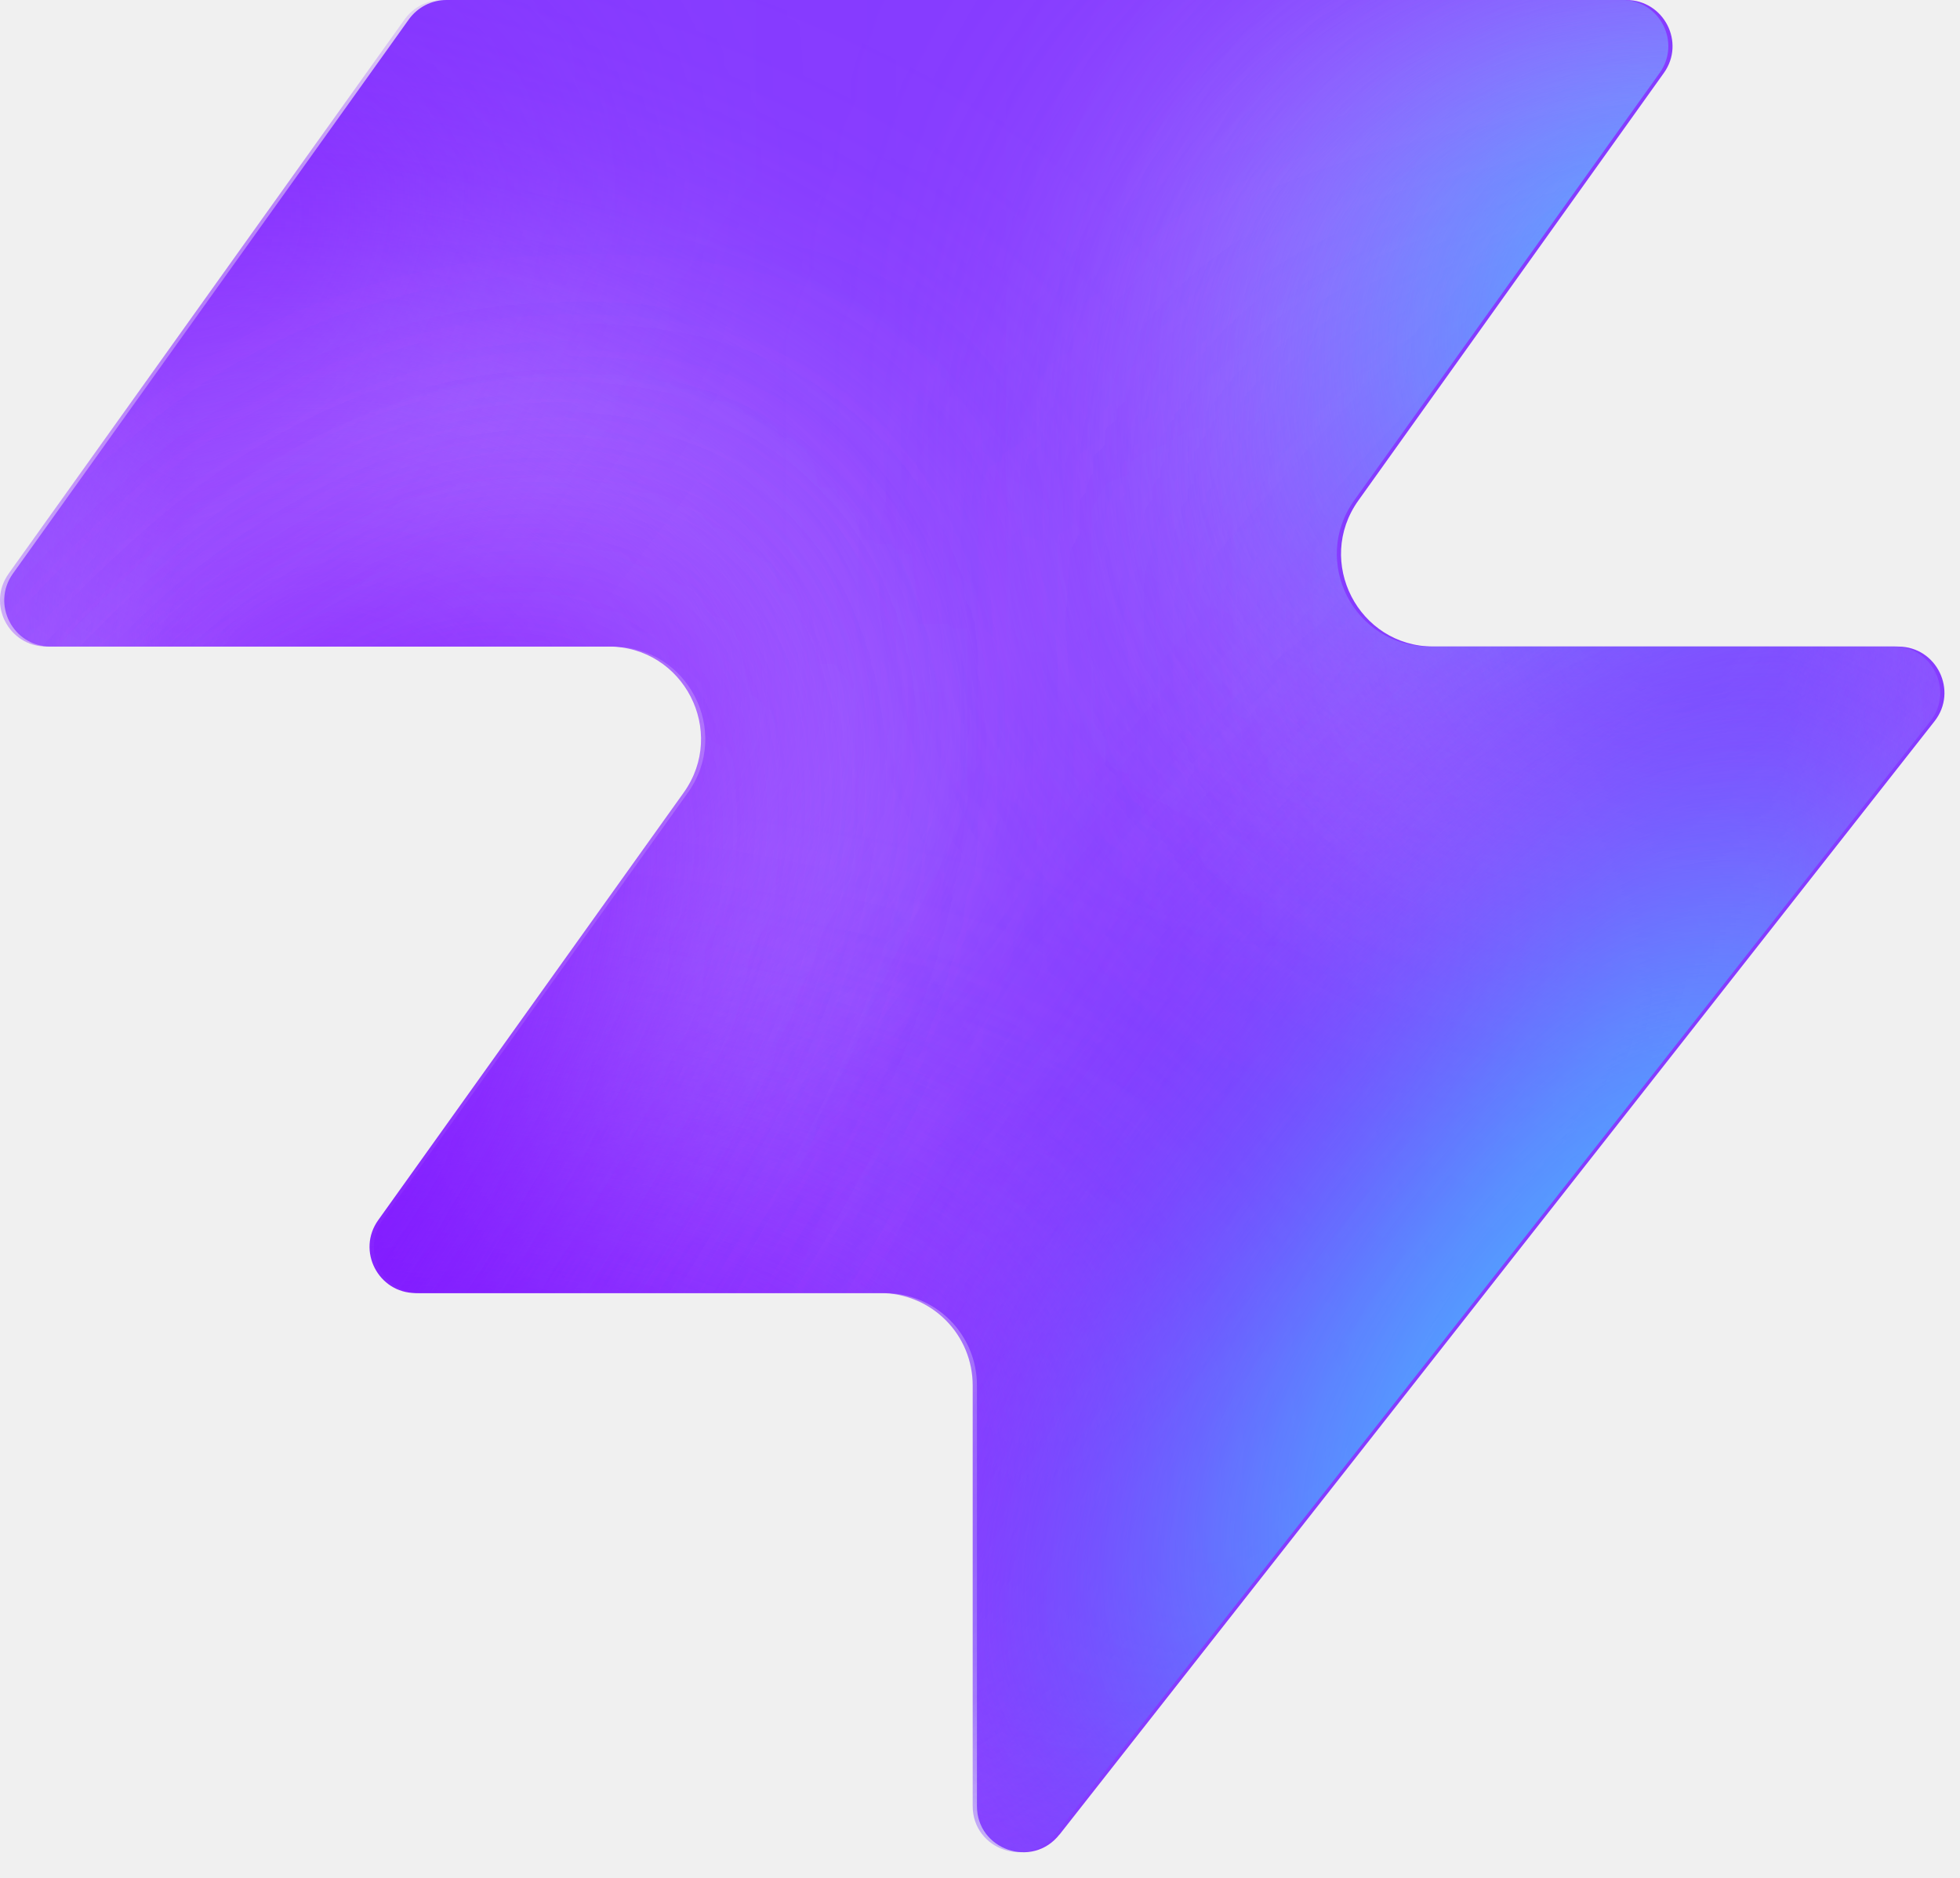
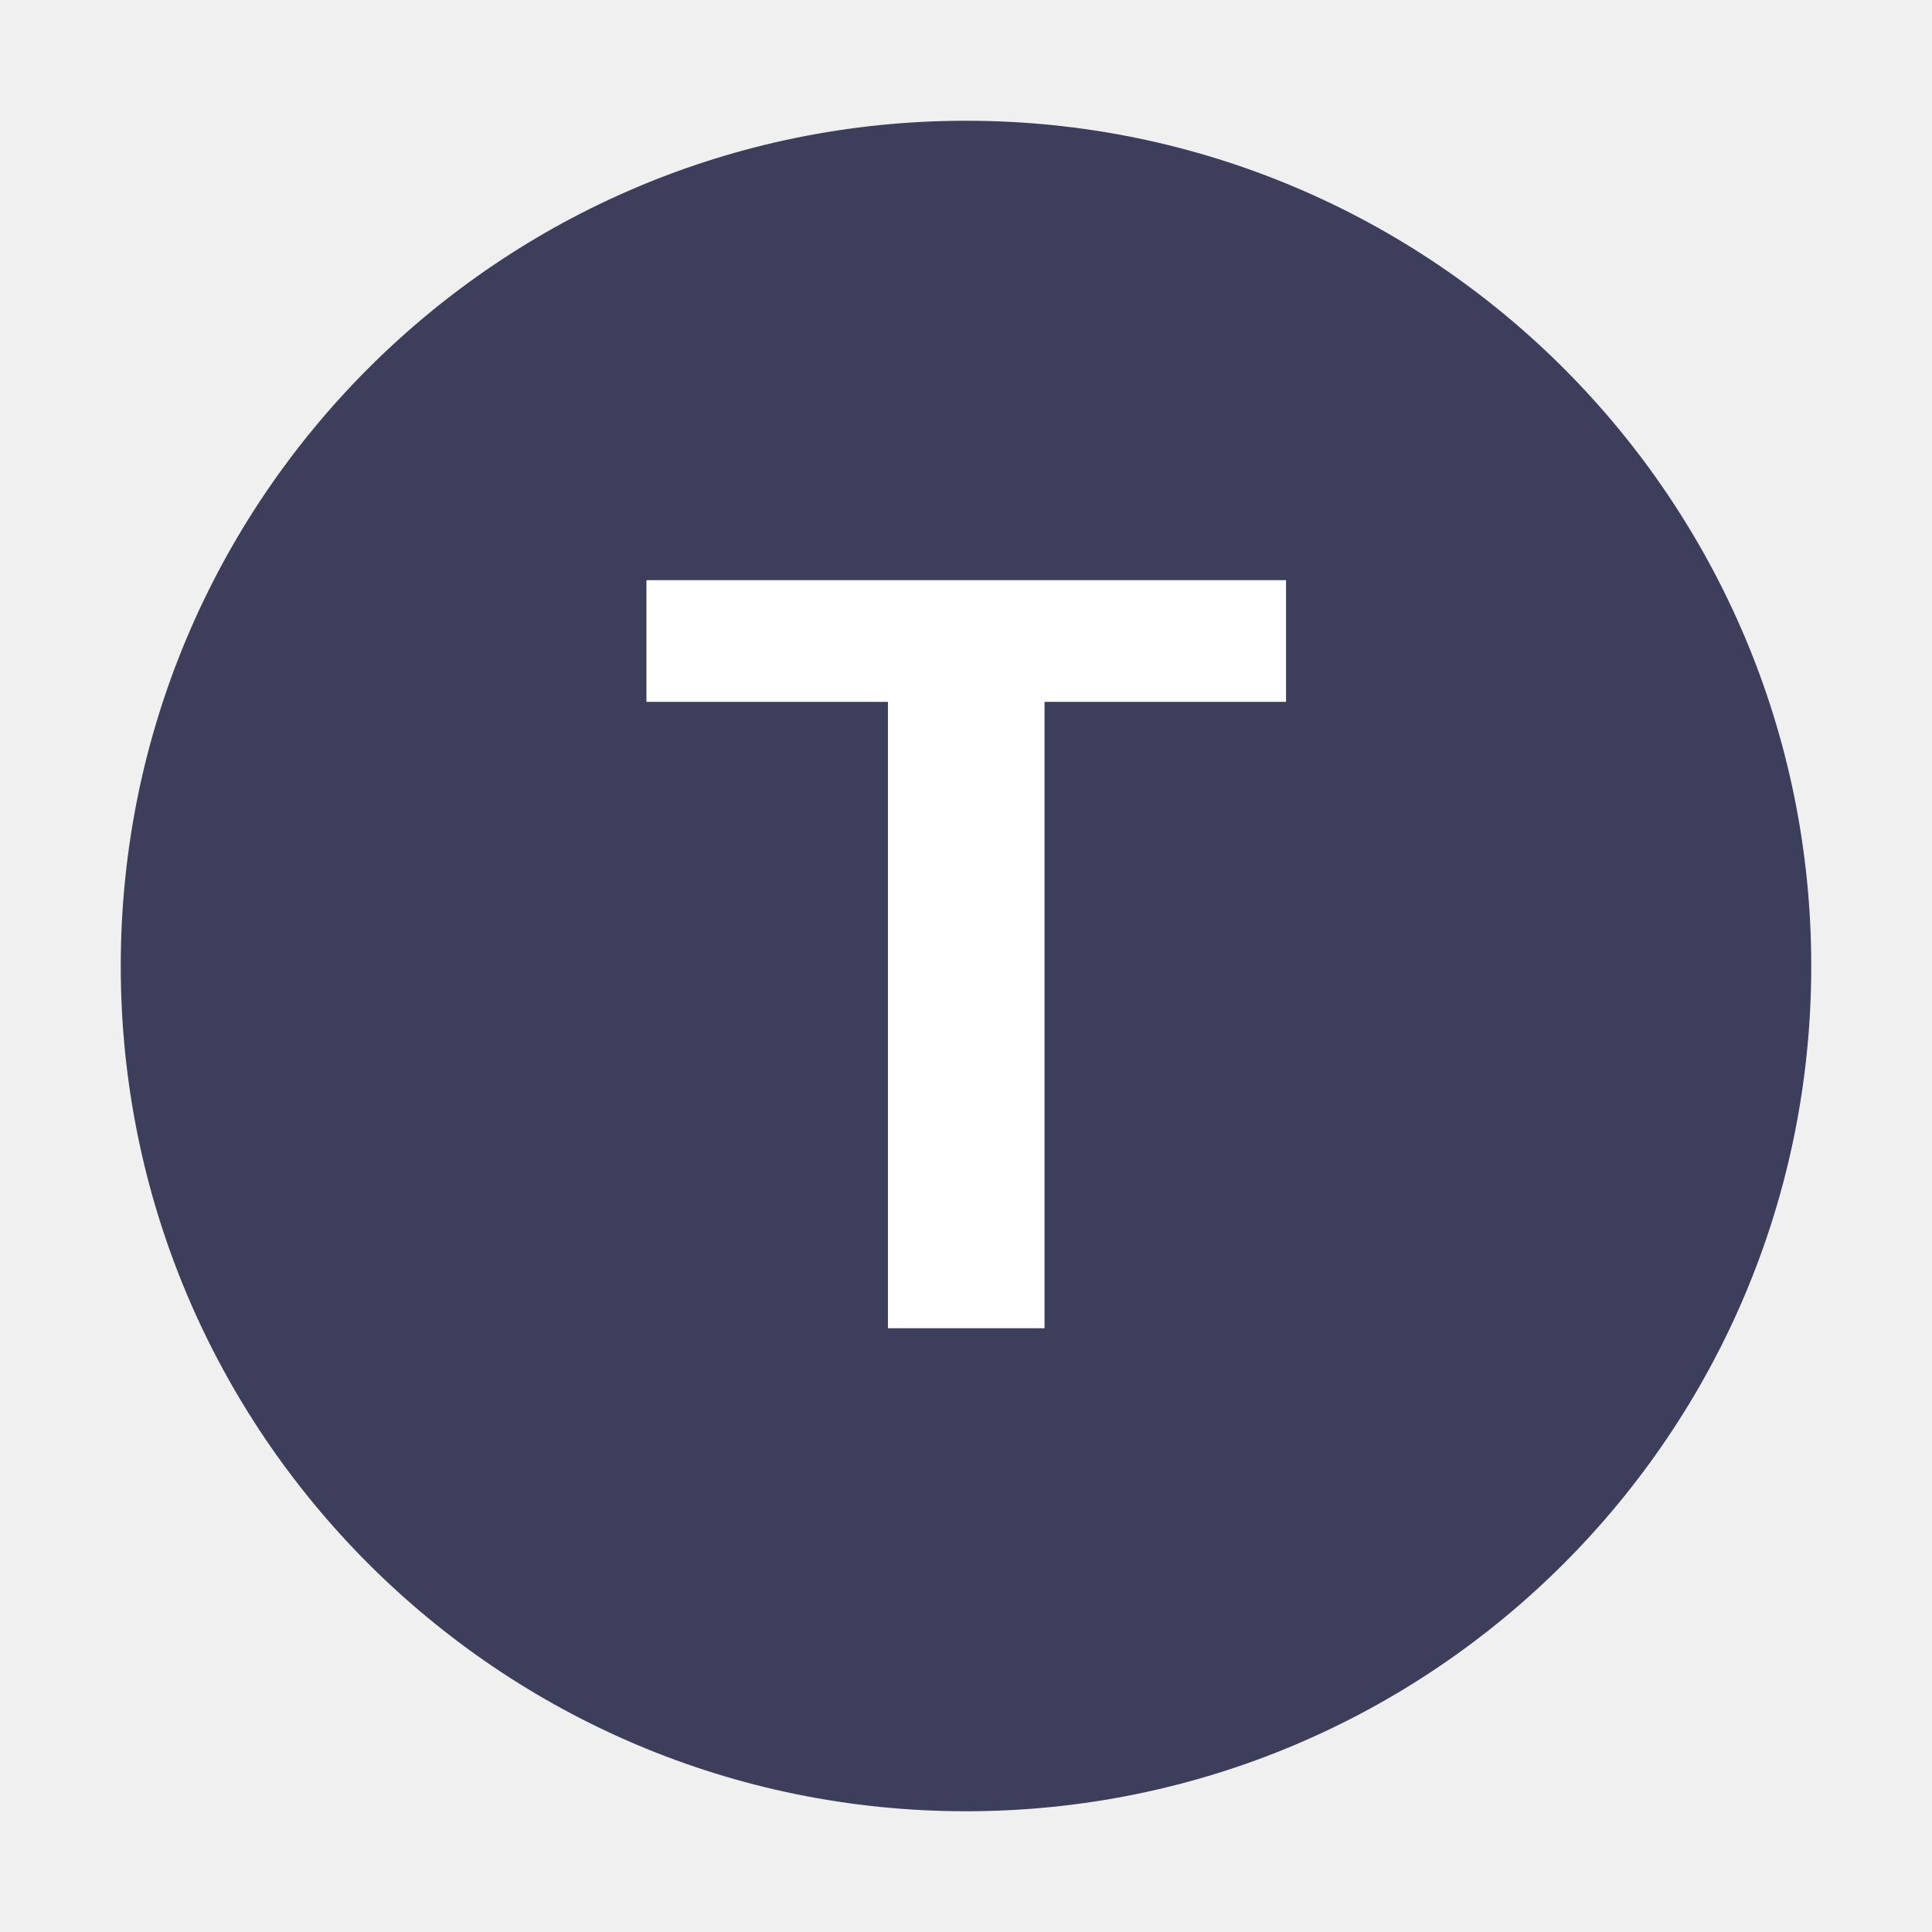
- <svg xmlns="http://www.w3.org/2000/svg" width="48" height="46" fill="none" viewBox="0 0 48 46">
-   <path fill="#863bff" d="M25.946 44.938c-.664.845-2.021.375-2.021-.698V33.937a2.26 2.26 0 0 0-2.262-2.262H10.287c-.92 0-1.456-1.04-.92-1.788l7.48-10.471c1.07-1.497 0-3.578-1.842-3.578H1.237c-.92 0-1.456-1.04-.92-1.788L10.013.474c.214-.297.556-.474.92-.474h28.894c.92 0 1.456 1.04.92 1.788l-7.48 10.471c-1.07 1.498 0 3.579 1.842 3.579h11.377c.943 0 1.473 1.088.89 1.83L25.947 44.94z" style="fill:#863bff;fill:color(display-p3 .525 .23 1);fill-opacity:1" />
-   <mask id="a" width="48" height="46" x="0" y="0" maskUnits="userSpaceOnUse" style="mask-type:alpha">
-     <path fill="#000" d="M25.842 44.938c-.664.844-2.021.375-2.021-.698V33.937a2.26 2.26 0 0 0-2.262-2.262H10.183c-.92 0-1.456-1.04-.92-1.788l7.48-10.471c1.07-1.498 0-3.579-1.842-3.579H1.133c-.92 0-1.456-1.04-.92-1.787L9.91.473c.214-.297.556-.474.92-.474h28.894c.92 0 1.456 1.04.92 1.788l-7.48 10.471c-1.07 1.498 0 3.578 1.842 3.578h11.377c.943 0 1.473 1.088.89 1.832L25.843 44.94z" style="fill:#000;fill-opacity:1" />
-   </mask>
-   <g mask="url(#a)">
-     <g filter="url(#b)">
-       <ellipse cx="5.508" cy="14.704" fill="#ede6ff" rx="5.508" ry="14.704" style="fill:#ede6ff;fill:color(display-p3 .927 .903 1);fill-opacity:1" transform="matrix(.00324 1 1 -.00324 -4.47 31.516)" />
-     </g>
-     <g filter="url(#c)">
-       <ellipse cx="10.399" cy="29.851" fill="#ede6ff" rx="10.399" ry="29.851" style="fill:#ede6ff;fill:color(display-p3 .927 .903 1);fill-opacity:1" transform="matrix(.00324 1 1 -.00324 -39.328 7.883)" />
-     </g>
-     <g filter="url(#d)">
-       <ellipse cx="5.508" cy="30.487" fill="#7e14ff" rx="5.508" ry="30.487" style="fill:#7e14ff;fill:color(display-p3 .492 .077 1);fill-opacity:1" transform="rotate(89.814 -25.913 -14.639)scale(1 -1)" />
-     </g>
-     <g filter="url(#e)">
-       <ellipse cx="5.508" cy="30.599" fill="#7e14ff" rx="5.508" ry="30.599" style="fill:#7e14ff;fill:color(display-p3 .492 .077 1);fill-opacity:1" transform="rotate(89.814 -32.644 -3.334)scale(1 -1)" />
-     </g>
-     <g filter="url(#f)">
-       <ellipse cx="5.508" cy="30.599" fill="#7e14ff" rx="5.508" ry="30.599" style="fill:#7e14ff;fill:color(display-p3 .492 .077 1);fill-opacity:1" transform="matrix(.00324 1 1 -.00324 -34.34 30.47)" />
-     </g>
-     <g filter="url(#g)">
-       <ellipse cx="14.072" cy="22.078" fill="#ede6ff" rx="14.072" ry="22.078" style="fill:#ede6ff;fill:color(display-p3 .927 .903 1);fill-opacity:1" transform="rotate(93.35 24.506 48.493)scale(-1 1)" />
-     </g>
-     <g filter="url(#h)">
-       <ellipse cx="3.47" cy="21.501" fill="#7e14ff" rx="3.47" ry="21.501" style="fill:#7e14ff;fill:color(display-p3 .492 .077 1);fill-opacity:1" transform="rotate(89.009 28.708 47.59)scale(-1 1)" />
-     </g>
-     <g filter="url(#i)">
-       <ellipse cx="3.47" cy="21.501" fill="#7e14ff" rx="3.47" ry="21.501" style="fill:#7e14ff;fill:color(display-p3 .492 .077 1);fill-opacity:1" transform="rotate(89.009 28.708 47.59)scale(-1 1)" />
-     </g>
-     <g filter="url(#j)">
-       <ellipse cx=".387" cy="8.972" fill="#7e14ff" rx="4.407" ry="29.108" style="fill:#7e14ff;fill:color(display-p3 .492 .077 1);fill-opacity:1" transform="rotate(39.51 .387 8.972)" />
-     </g>
-     <g filter="url(#k)">
-       <ellipse cx="47.523" cy="-6.092" fill="#7e14ff" rx="4.407" ry="29.108" style="fill:#7e14ff;fill:color(display-p3 .492 .077 1);fill-opacity:1" transform="rotate(37.892 47.523 -6.092)" />
-     </g>
-     <g filter="url(#l)">
-       <ellipse cx="41.412" cy="6.333" fill="#47bfff" rx="5.971" ry="9.665" style="fill:#47bfff;fill:color(display-p3 .28 .748 1);fill-opacity:1" transform="rotate(37.892 41.412 6.333)" />
-     </g>
-     <g filter="url(#m)">
-       <ellipse cx="-1.879" cy="38.332" fill="#7e14ff" rx="4.407" ry="29.108" style="fill:#7e14ff;fill:color(display-p3 .492 .077 1);fill-opacity:1" transform="rotate(37.892 -1.88 38.332)" />
-     </g>
-     <g filter="url(#n)">
-       <ellipse cx="-1.879" cy="38.332" fill="#7e14ff" rx="4.407" ry="29.108" style="fill:#7e14ff;fill:color(display-p3 .492 .077 1);fill-opacity:1" transform="rotate(37.892 -1.88 38.332)" />
-     </g>
-     <g filter="url(#o)">
-       <ellipse cx="35.651" cy="29.907" fill="#7e14ff" rx="4.407" ry="29.108" style="fill:#7e14ff;fill:color(display-p3 .492 .077 1);fill-opacity:1" transform="rotate(37.892 35.651 29.907)" />
-     </g>
-     <g filter="url(#p)">
-       <ellipse cx="38.418" cy="32.4" fill="#47bfff" rx="5.971" ry="15.297" style="fill:#47bfff;fill:color(display-p3 .28 .748 1);fill-opacity:1" transform="rotate(37.892 38.418 32.4)" />
-     </g>
-   </g>
-   <defs>
-     <filter id="b" width="60.045" height="41.654" x="-19.77" y="16.149" color-interpolation-filters="sRGB" filterUnits="userSpaceOnUse">
-       <feFlood flood-opacity="0" result="BackgroundImageFix" />
-       <feBlend in="SourceGraphic" in2="BackgroundImageFix" result="shape" />
-       <feGaussianBlur result="effect1_foregroundBlur_2002_17158" stdDeviation="7.659" />
-     </filter>
-     <filter id="c" width="90.34" height="51.437" x="-54.613" y="-7.533" color-interpolation-filters="sRGB" filterUnits="userSpaceOnUse">
-       <feFlood flood-opacity="0" result="BackgroundImageFix" />
-       <feBlend in="SourceGraphic" in2="BackgroundImageFix" result="shape" />
-       <feGaussianBlur result="effect1_foregroundBlur_2002_17158" stdDeviation="7.659" />
-     </filter>
-     <filter id="d" width="79.355" height="29.4" x="-49.64" y="2.03" color-interpolation-filters="sRGB" filterUnits="userSpaceOnUse">
-       <feFlood flood-opacity="0" result="BackgroundImageFix" />
-       <feBlend in="SourceGraphic" in2="BackgroundImageFix" result="shape" />
-       <feGaussianBlur result="effect1_foregroundBlur_2002_17158" stdDeviation="4.596" />
-     </filter>
-     <filter id="e" width="79.579" height="29.4" x="-45.045" y="20.029" color-interpolation-filters="sRGB" filterUnits="userSpaceOnUse">
-       <feFlood flood-opacity="0" result="BackgroundImageFix" />
-       <feBlend in="SourceGraphic" in2="BackgroundImageFix" result="shape" />
-       <feGaussianBlur result="effect1_foregroundBlur_2002_17158" stdDeviation="4.596" />
-     </filter>
-     <filter id="f" width="79.579" height="29.4" x="-43.513" y="21.178" color-interpolation-filters="sRGB" filterUnits="userSpaceOnUse">
-       <feFlood flood-opacity="0" result="BackgroundImageFix" />
-       <feBlend in="SourceGraphic" in2="BackgroundImageFix" result="shape" />
-       <feGaussianBlur result="effect1_foregroundBlur_2002_17158" stdDeviation="4.596" />
-     </filter>
-     <filter id="g" width="74.749" height="58.852" x="15.756" y="-17.901" color-interpolation-filters="sRGB" filterUnits="userSpaceOnUse">
-       <feFlood flood-opacity="0" result="BackgroundImageFix" />
-       <feBlend in="SourceGraphic" in2="BackgroundImageFix" result="shape" />
-       <feGaussianBlur result="effect1_foregroundBlur_2002_17158" stdDeviation="7.659" />
-     </filter>
-     <filter id="h" width="61.377" height="25.362" x="23.548" y="2.284" color-interpolation-filters="sRGB" filterUnits="userSpaceOnUse">
-       <feFlood flood-opacity="0" result="BackgroundImageFix" />
-       <feBlend in="SourceGraphic" in2="BackgroundImageFix" result="shape" />
-       <feGaussianBlur result="effect1_foregroundBlur_2002_17158" stdDeviation="4.596" />
-     </filter>
-     <filter id="i" width="61.377" height="25.362" x="23.548" y="2.284" color-interpolation-filters="sRGB" filterUnits="userSpaceOnUse">
-       <feFlood flood-opacity="0" result="BackgroundImageFix" />
-       <feBlend in="SourceGraphic" in2="BackgroundImageFix" result="shape" />
-       <feGaussianBlur result="effect1_foregroundBlur_2002_17158" stdDeviation="4.596" />
-     </filter>
-     <filter id="j" width="56.045" height="63.649" x="-27.636" y="-22.853" color-interpolation-filters="sRGB" filterUnits="userSpaceOnUse">
-       <feFlood flood-opacity="0" result="BackgroundImageFix" />
-       <feBlend in="SourceGraphic" in2="BackgroundImageFix" result="shape" />
-       <feGaussianBlur result="effect1_foregroundBlur_2002_17158" stdDeviation="4.596" />
-     </filter>
-     <filter id="k" width="54.814" height="64.646" x="20.116" y="-38.415" color-interpolation-filters="sRGB" filterUnits="userSpaceOnUse">
-       <feFlood flood-opacity="0" result="BackgroundImageFix" />
-       <feBlend in="SourceGraphic" in2="BackgroundImageFix" result="shape" />
-       <feGaussianBlur result="effect1_foregroundBlur_2002_17158" stdDeviation="4.596" />
-     </filter>
-     <filter id="l" width="33.541" height="35.313" x="24.641" y="-11.323" color-interpolation-filters="sRGB" filterUnits="userSpaceOnUse">
-       <feFlood flood-opacity="0" result="BackgroundImageFix" />
-       <feBlend in="SourceGraphic" in2="BackgroundImageFix" result="shape" />
-       <feGaussianBlur result="effect1_foregroundBlur_2002_17158" stdDeviation="4.596" />
-     </filter>
-     <filter id="m" width="54.814" height="64.646" x="-29.286" y="6.009" color-interpolation-filters="sRGB" filterUnits="userSpaceOnUse">
-       <feFlood flood-opacity="0" result="BackgroundImageFix" />
-       <feBlend in="SourceGraphic" in2="BackgroundImageFix" result="shape" />
-       <feGaussianBlur result="effect1_foregroundBlur_2002_17158" stdDeviation="4.596" />
-     </filter>
-     <filter id="n" width="54.814" height="64.646" x="-29.286" y="6.009" color-interpolation-filters="sRGB" filterUnits="userSpaceOnUse">
-       <feFlood flood-opacity="0" result="BackgroundImageFix" />
-       <feBlend in="SourceGraphic" in2="BackgroundImageFix" result="shape" />
-       <feGaussianBlur result="effect1_foregroundBlur_2002_17158" stdDeviation="4.596" />
-     </filter>
-     <filter id="o" width="54.814" height="64.646" x="8.244" y="-2.416" color-interpolation-filters="sRGB" filterUnits="userSpaceOnUse">
-       <feFlood flood-opacity="0" result="BackgroundImageFix" />
-       <feBlend in="SourceGraphic" in2="BackgroundImageFix" result="shape" />
-       <feGaussianBlur result="effect1_foregroundBlur_2002_17158" stdDeviation="4.596" />
-     </filter>
-     <filter id="p" width="39.409" height="43.623" x="18.713" y="10.588" color-interpolation-filters="sRGB" filterUnits="userSpaceOnUse">
-       <feFlood flood-opacity="0" result="BackgroundImageFix" />
-       <feBlend in="SourceGraphic" in2="BackgroundImageFix" result="shape" />
-       <feGaussianBlur result="effect1_foregroundBlur_2002_17158" stdDeviation="4.596" />
-     </filter>
-   </defs>
+ <svg xmlns="http://www.w3.org/2000/svg" viewBox="0 0 32 32">
+   <circle cx="16" cy="16" r="14" fill="#3d3d5c" />
+   <text x="16" y="22" text-anchor="middle" font-size="18" font-weight="bold" fill="white" font-family="Arial">T</text>
</svg>
